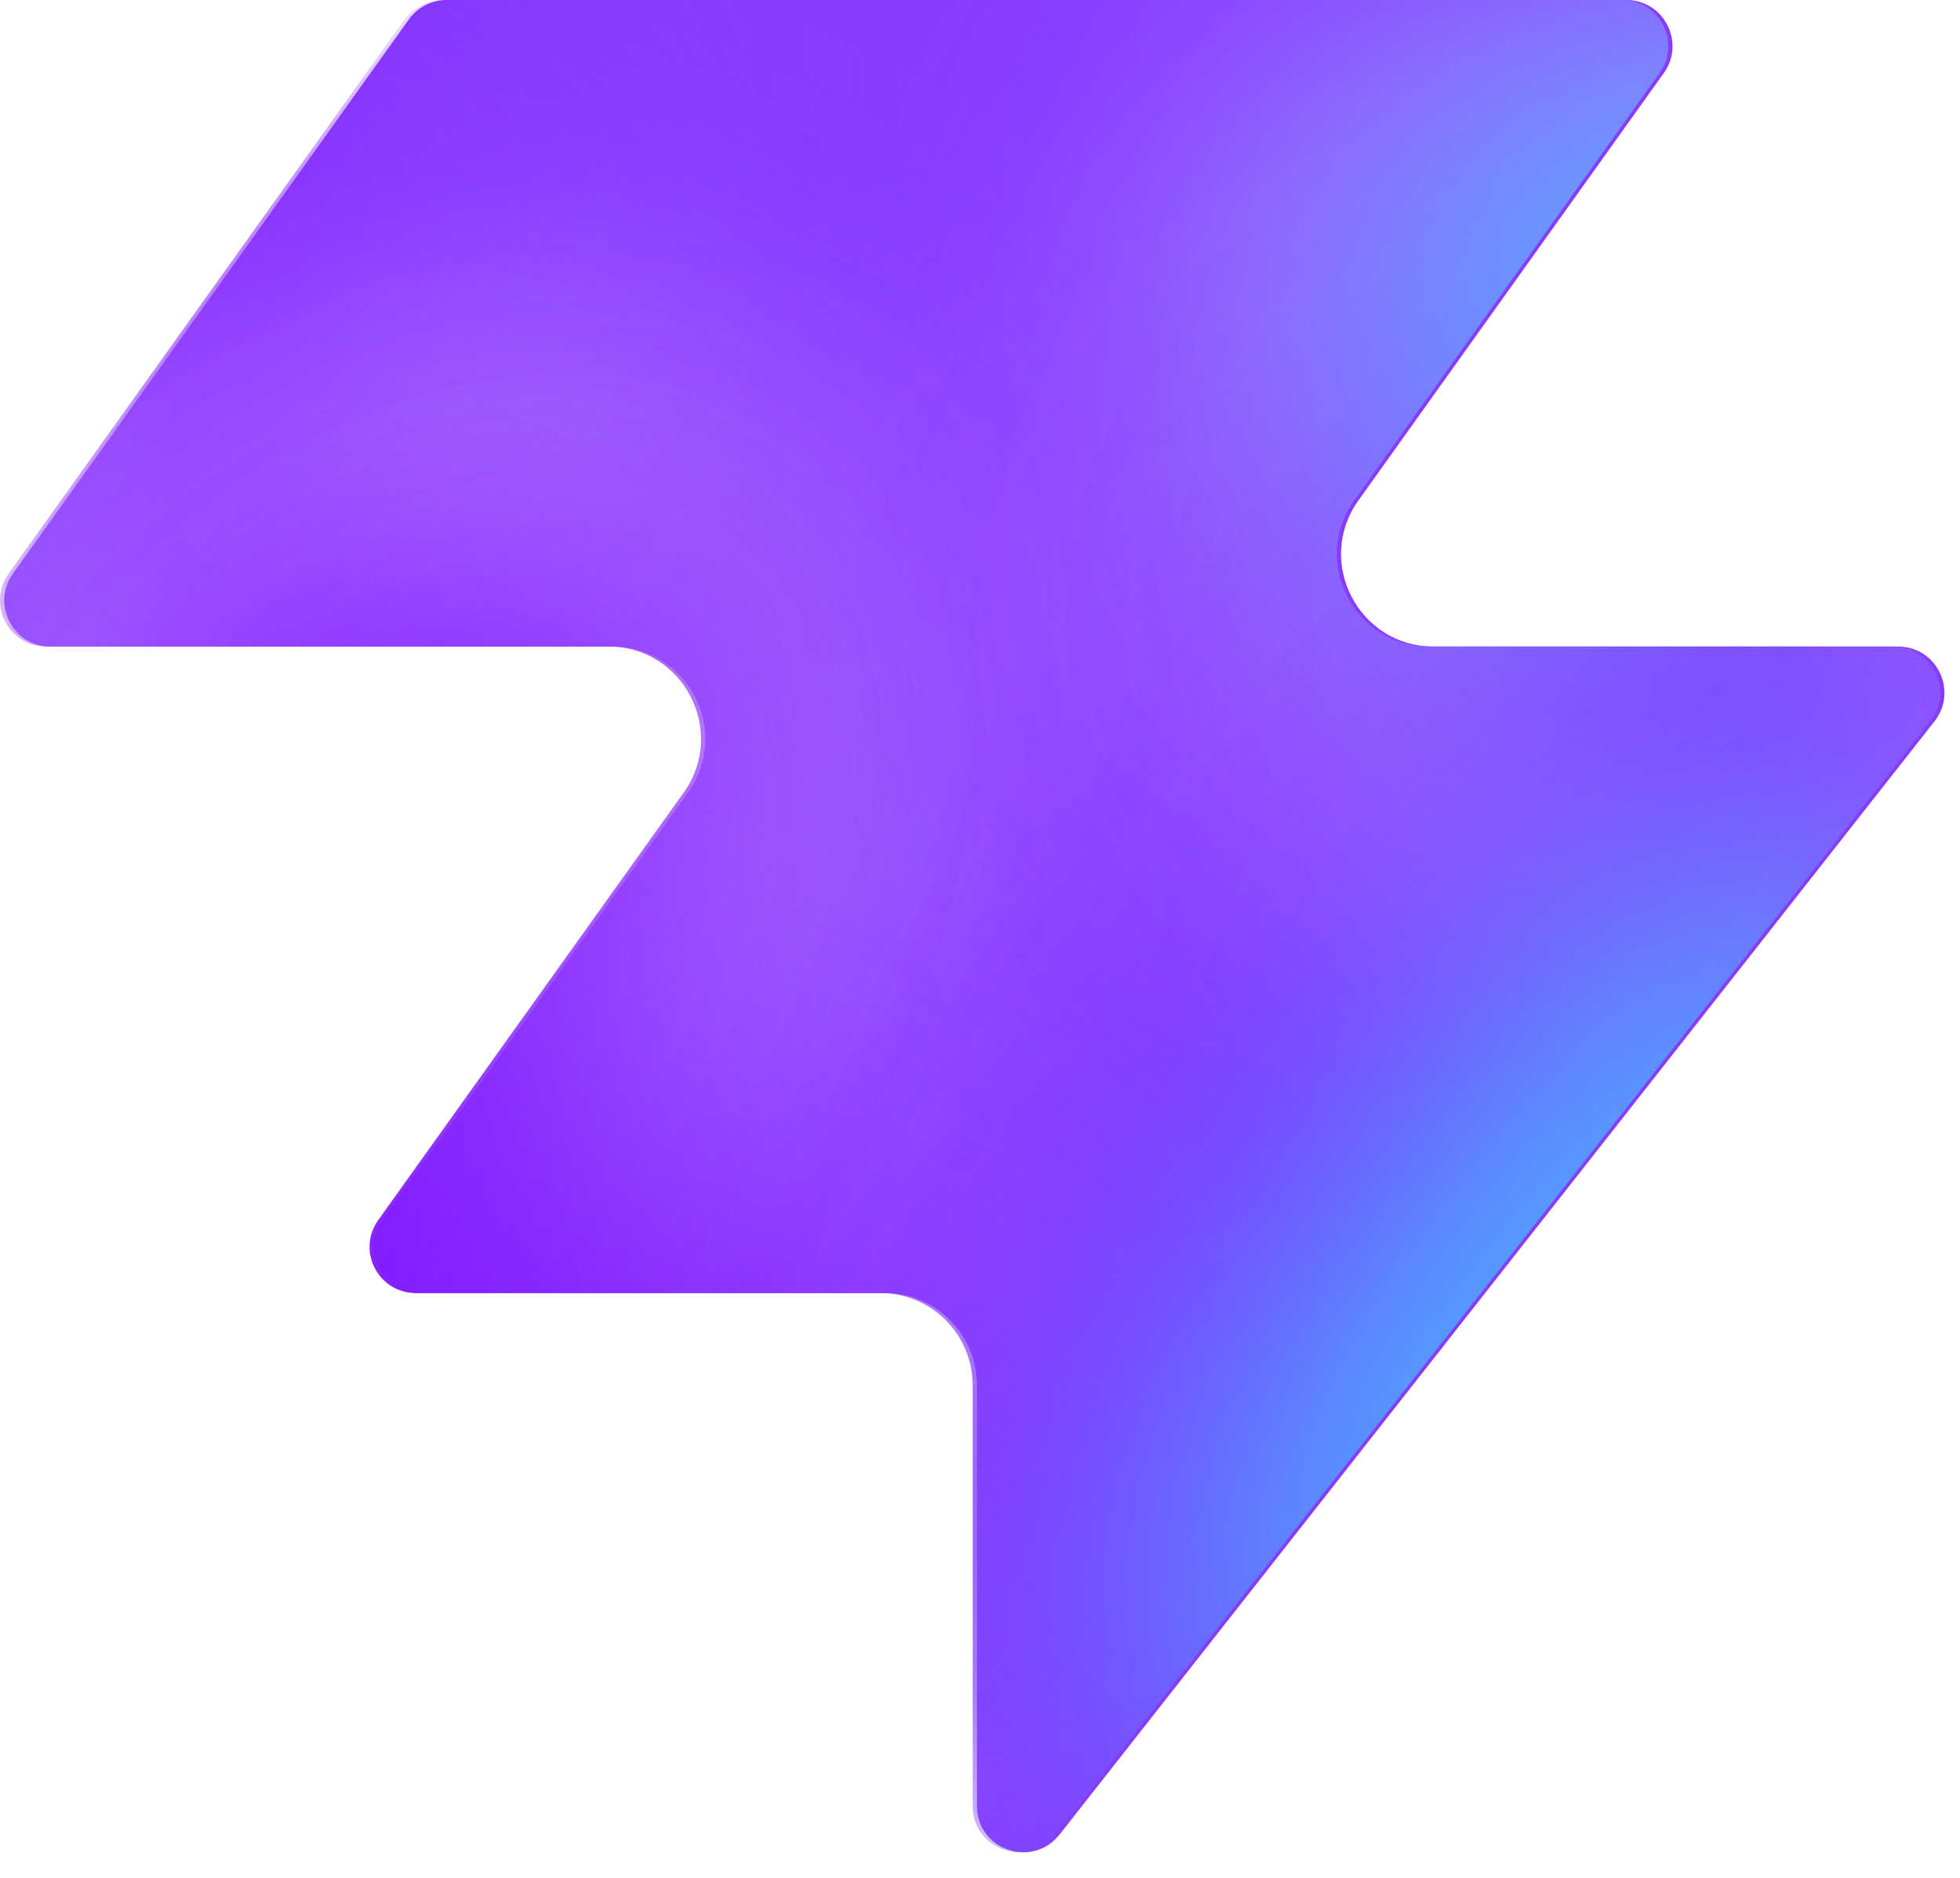
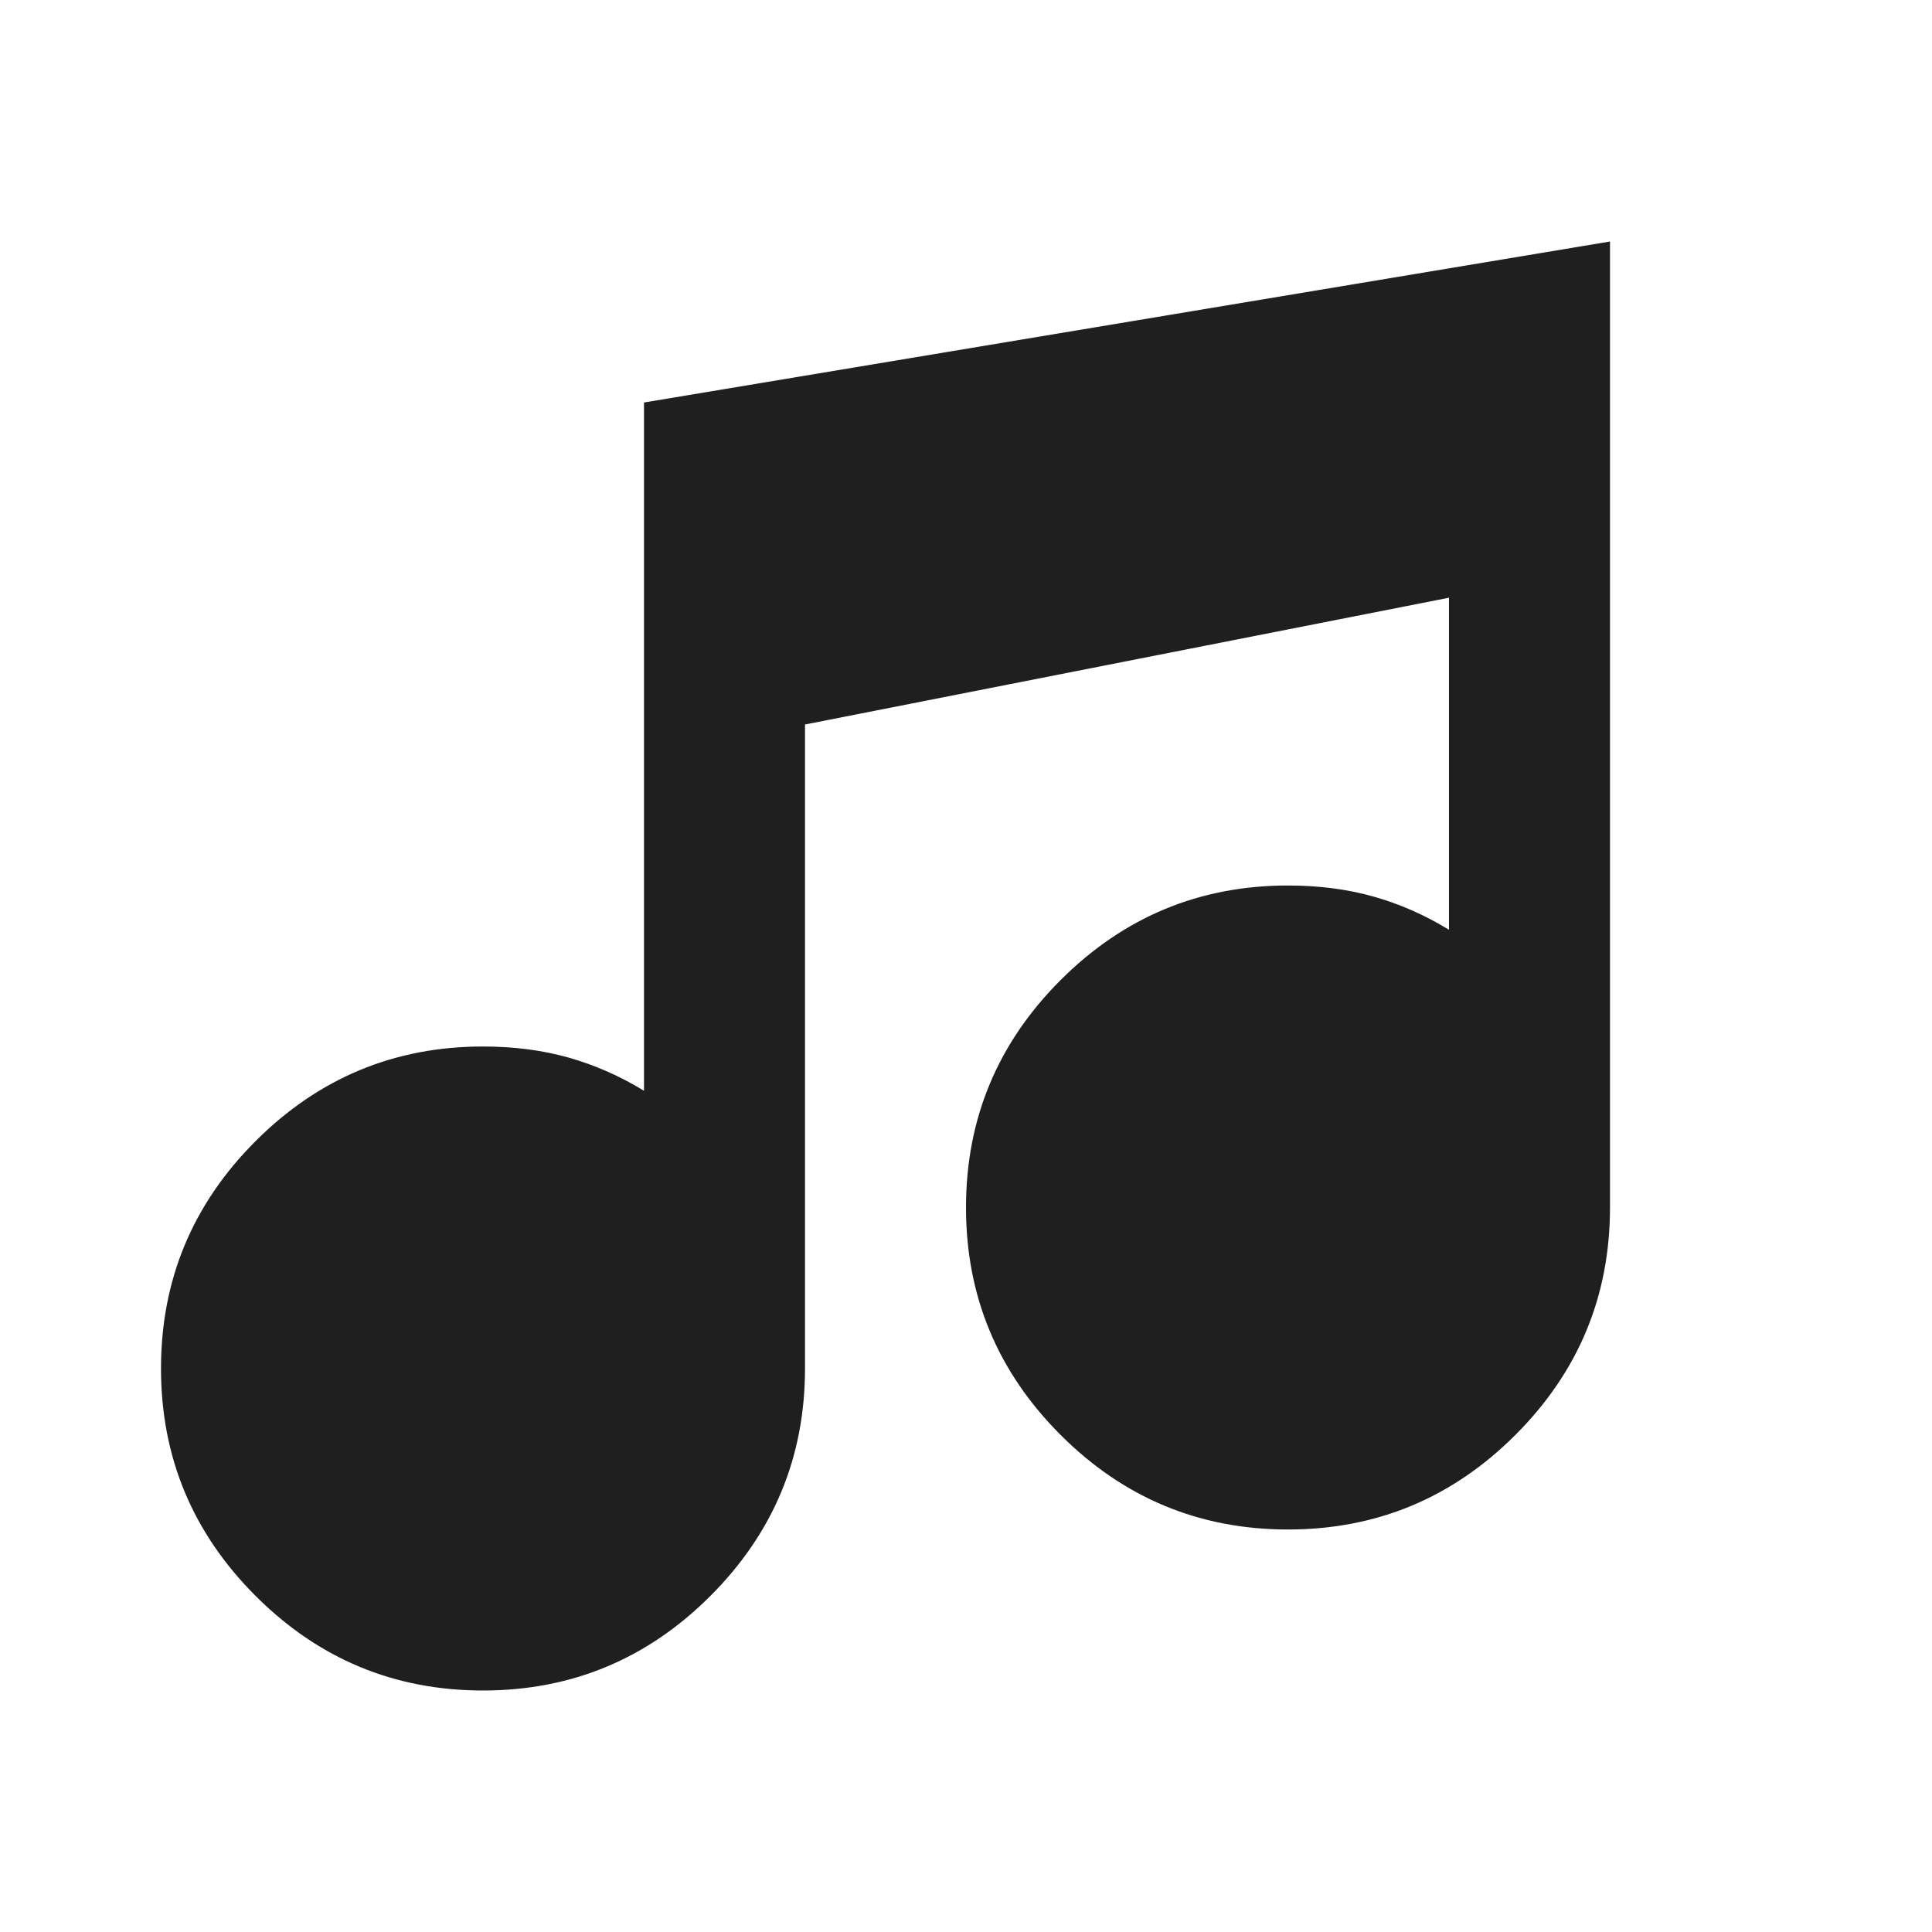
- <svg xmlns="http://www.w3.org/2000/svg" width="48" height="46" fill="none" viewBox="0 0 48 46">
-   <path fill="#863bff" d="M25.946 44.938c-.664.845-2.021.375-2.021-.698V33.937a2.26 2.26 0 0 0-2.262-2.262H10.287c-.92 0-1.456-1.04-.92-1.788l7.48-10.471c1.07-1.497 0-3.578-1.842-3.578H1.237c-.92 0-1.456-1.04-.92-1.788L10.013.474c.214-.297.556-.474.92-.474h28.894c.92 0 1.456 1.04.92 1.788l-7.48 10.471c-1.07 1.498 0 3.579 1.842 3.579h11.377c.943 0 1.473 1.088.89 1.83L25.947 44.94z" style="fill:#863bff;fill:color(display-p3 .525 .23 1);fill-opacity:1" />
-   <mask id="a" width="48" height="46" x="0" y="0" maskUnits="userSpaceOnUse" style="mask-type:alpha">
-     <path fill="#000" d="M25.842 44.938c-.664.844-2.021.375-2.021-.698V33.937a2.26 2.26 0 0 0-2.262-2.262H10.183c-.92 0-1.456-1.04-.92-1.788l7.48-10.471c1.07-1.498 0-3.579-1.842-3.579H1.133c-.92 0-1.456-1.04-.92-1.787L9.91.473c.214-.297.556-.474.92-.474h28.894c.92 0 1.456 1.04.92 1.788l-7.48 10.471c-1.07 1.498 0 3.578 1.842 3.578h11.377c.943 0 1.473 1.088.89 1.832L25.843 44.94z" style="fill:#000;fill-opacity:1" />
-   </mask>
-   <g mask="url(#a)">
-     <g filter="url(#b)">
-       <ellipse cx="5.508" cy="14.704" fill="#ede6ff" rx="5.508" ry="14.704" style="fill:#ede6ff;fill:color(display-p3 .927 .903 1);fill-opacity:1" transform="matrix(.00324 1 1 -.00324 -4.47 31.516)" />
-     </g>
-     <g filter="url(#c)">
-       <ellipse cx="10.399" cy="29.851" fill="#ede6ff" rx="10.399" ry="29.851" style="fill:#ede6ff;fill:color(display-p3 .927 .903 1);fill-opacity:1" transform="matrix(.00324 1 1 -.00324 -39.328 7.883)" />
-     </g>
-     <g filter="url(#d)">
-       <ellipse cx="5.508" cy="30.487" fill="#7e14ff" rx="5.508" ry="30.487" style="fill:#7e14ff;fill:color(display-p3 .492 .077 1);fill-opacity:1" transform="rotate(89.814 -25.913 -14.639)scale(1 -1)" />
-     </g>
-     <g filter="url(#e)">
-       <ellipse cx="5.508" cy="30.599" fill="#7e14ff" rx="5.508" ry="30.599" style="fill:#7e14ff;fill:color(display-p3 .492 .077 1);fill-opacity:1" transform="rotate(89.814 -32.644 -3.334)scale(1 -1)" />
-     </g>
-     <g filter="url(#f)">
-       <ellipse cx="5.508" cy="30.599" fill="#7e14ff" rx="5.508" ry="30.599" style="fill:#7e14ff;fill:color(display-p3 .492 .077 1);fill-opacity:1" transform="matrix(.00324 1 1 -.00324 -34.34 30.47)" />
-     </g>
-     <g filter="url(#g)">
-       <ellipse cx="14.072" cy="22.078" fill="#ede6ff" rx="14.072" ry="22.078" style="fill:#ede6ff;fill:color(display-p3 .927 .903 1);fill-opacity:1" transform="rotate(93.35 24.506 48.493)scale(-1 1)" />
-     </g>
-     <g filter="url(#h)">
-       <ellipse cx="3.47" cy="21.501" fill="#7e14ff" rx="3.47" ry="21.501" style="fill:#7e14ff;fill:color(display-p3 .492 .077 1);fill-opacity:1" transform="rotate(89.009 28.708 47.59)scale(-1 1)" />
-     </g>
-     <g filter="url(#i)">
-       <ellipse cx="3.47" cy="21.501" fill="#7e14ff" rx="3.47" ry="21.501" style="fill:#7e14ff;fill:color(display-p3 .492 .077 1);fill-opacity:1" transform="rotate(89.009 28.708 47.59)scale(-1 1)" />
-     </g>
-     <g filter="url(#j)">
-       <ellipse cx=".387" cy="8.972" fill="#7e14ff" rx="4.407" ry="29.108" style="fill:#7e14ff;fill:color(display-p3 .492 .077 1);fill-opacity:1" transform="rotate(39.51 .387 8.972)" />
-     </g>
-     <g filter="url(#k)">
-       <ellipse cx="47.523" cy="-6.092" fill="#7e14ff" rx="4.407" ry="29.108" style="fill:#7e14ff;fill:color(display-p3 .492 .077 1);fill-opacity:1" transform="rotate(37.892 47.523 -6.092)" />
-     </g>
-     <g filter="url(#l)">
-       <ellipse cx="41.412" cy="6.333" fill="#47bfff" rx="5.971" ry="9.665" style="fill:#47bfff;fill:color(display-p3 .28 .748 1);fill-opacity:1" transform="rotate(37.892 41.412 6.333)" />
-     </g>
-     <g filter="url(#m)">
-       <ellipse cx="-1.879" cy="38.332" fill="#7e14ff" rx="4.407" ry="29.108" style="fill:#7e14ff;fill:color(display-p3 .492 .077 1);fill-opacity:1" transform="rotate(37.892 -1.88 38.332)" />
-     </g>
-     <g filter="url(#n)">
-       <ellipse cx="-1.879" cy="38.332" fill="#7e14ff" rx="4.407" ry="29.108" style="fill:#7e14ff;fill:color(display-p3 .492 .077 1);fill-opacity:1" transform="rotate(37.892 -1.88 38.332)" />
-     </g>
-     <g filter="url(#o)">
-       <ellipse cx="35.651" cy="29.907" fill="#7e14ff" rx="4.407" ry="29.108" style="fill:#7e14ff;fill:color(display-p3 .492 .077 1);fill-opacity:1" transform="rotate(37.892 35.651 29.907)" />
-     </g>
-     <g filter="url(#p)">
-       <ellipse cx="38.418" cy="32.4" fill="#47bfff" rx="5.971" ry="15.297" style="fill:#47bfff;fill:color(display-p3 .28 .748 1);fill-opacity:1" transform="rotate(37.892 38.418 32.4)" />
-     </g>
-   </g>
-   <defs>
-     <filter id="b" width="60.045" height="41.654" x="-19.77" y="16.149" color-interpolation-filters="sRGB" filterUnits="userSpaceOnUse">
-       <feFlood flood-opacity="0" result="BackgroundImageFix" />
-       <feBlend in="SourceGraphic" in2="BackgroundImageFix" result="shape" />
-       <feGaussianBlur result="effect1_foregroundBlur_2002_17158" stdDeviation="7.659" />
-     </filter>
-     <filter id="c" width="90.34" height="51.437" x="-54.613" y="-7.533" color-interpolation-filters="sRGB" filterUnits="userSpaceOnUse">
-       <feFlood flood-opacity="0" result="BackgroundImageFix" />
-       <feBlend in="SourceGraphic" in2="BackgroundImageFix" result="shape" />
-       <feGaussianBlur result="effect1_foregroundBlur_2002_17158" stdDeviation="7.659" />
-     </filter>
-     <filter id="d" width="79.355" height="29.4" x="-49.64" y="2.03" color-interpolation-filters="sRGB" filterUnits="userSpaceOnUse">
-       <feFlood flood-opacity="0" result="BackgroundImageFix" />
-       <feBlend in="SourceGraphic" in2="BackgroundImageFix" result="shape" />
-       <feGaussianBlur result="effect1_foregroundBlur_2002_17158" stdDeviation="4.596" />
-     </filter>
-     <filter id="e" width="79.579" height="29.4" x="-45.045" y="20.029" color-interpolation-filters="sRGB" filterUnits="userSpaceOnUse">
-       <feFlood flood-opacity="0" result="BackgroundImageFix" />
-       <feBlend in="SourceGraphic" in2="BackgroundImageFix" result="shape" />
-       <feGaussianBlur result="effect1_foregroundBlur_2002_17158" stdDeviation="4.596" />
-     </filter>
-     <filter id="f" width="79.579" height="29.4" x="-43.513" y="21.178" color-interpolation-filters="sRGB" filterUnits="userSpaceOnUse">
-       <feFlood flood-opacity="0" result="BackgroundImageFix" />
-       <feBlend in="SourceGraphic" in2="BackgroundImageFix" result="shape" />
-       <feGaussianBlur result="effect1_foregroundBlur_2002_17158" stdDeviation="4.596" />
-     </filter>
-     <filter id="g" width="74.749" height="58.852" x="15.756" y="-17.901" color-interpolation-filters="sRGB" filterUnits="userSpaceOnUse">
-       <feFlood flood-opacity="0" result="BackgroundImageFix" />
-       <feBlend in="SourceGraphic" in2="BackgroundImageFix" result="shape" />
-       <feGaussianBlur result="effect1_foregroundBlur_2002_17158" stdDeviation="7.659" />
-     </filter>
-     <filter id="h" width="61.377" height="25.362" x="23.548" y="2.284" color-interpolation-filters="sRGB" filterUnits="userSpaceOnUse">
-       <feFlood flood-opacity="0" result="BackgroundImageFix" />
-       <feBlend in="SourceGraphic" in2="BackgroundImageFix" result="shape" />
-       <feGaussianBlur result="effect1_foregroundBlur_2002_17158" stdDeviation="4.596" />
-     </filter>
-     <filter id="i" width="61.377" height="25.362" x="23.548" y="2.284" color-interpolation-filters="sRGB" filterUnits="userSpaceOnUse">
-       <feFlood flood-opacity="0" result="BackgroundImageFix" />
-       <feBlend in="SourceGraphic" in2="BackgroundImageFix" result="shape" />
-       <feGaussianBlur result="effect1_foregroundBlur_2002_17158" stdDeviation="4.596" />
-     </filter>
-     <filter id="j" width="56.045" height="63.649" x="-27.636" y="-22.853" color-interpolation-filters="sRGB" filterUnits="userSpaceOnUse">
-       <feFlood flood-opacity="0" result="BackgroundImageFix" />
-       <feBlend in="SourceGraphic" in2="BackgroundImageFix" result="shape" />
-       <feGaussianBlur result="effect1_foregroundBlur_2002_17158" stdDeviation="4.596" />
-     </filter>
-     <filter id="k" width="54.814" height="64.646" x="20.116" y="-38.415" color-interpolation-filters="sRGB" filterUnits="userSpaceOnUse">
-       <feFlood flood-opacity="0" result="BackgroundImageFix" />
-       <feBlend in="SourceGraphic" in2="BackgroundImageFix" result="shape" />
-       <feGaussianBlur result="effect1_foregroundBlur_2002_17158" stdDeviation="4.596" />
-     </filter>
-     <filter id="l" width="33.541" height="35.313" x="24.641" y="-11.323" color-interpolation-filters="sRGB" filterUnits="userSpaceOnUse">
-       <feFlood flood-opacity="0" result="BackgroundImageFix" />
-       <feBlend in="SourceGraphic" in2="BackgroundImageFix" result="shape" />
-       <feGaussianBlur result="effect1_foregroundBlur_2002_17158" stdDeviation="4.596" />
-     </filter>
-     <filter id="m" width="54.814" height="64.646" x="-29.286" y="6.009" color-interpolation-filters="sRGB" filterUnits="userSpaceOnUse">
-       <feFlood flood-opacity="0" result="BackgroundImageFix" />
-       <feBlend in="SourceGraphic" in2="BackgroundImageFix" result="shape" />
-       <feGaussianBlur result="effect1_foregroundBlur_2002_17158" stdDeviation="4.596" />
-     </filter>
-     <filter id="n" width="54.814" height="64.646" x="-29.286" y="6.009" color-interpolation-filters="sRGB" filterUnits="userSpaceOnUse">
-       <feFlood flood-opacity="0" result="BackgroundImageFix" />
-       <feBlend in="SourceGraphic" in2="BackgroundImageFix" result="shape" />
-       <feGaussianBlur result="effect1_foregroundBlur_2002_17158" stdDeviation="4.596" />
-     </filter>
-     <filter id="o" width="54.814" height="64.646" x="8.244" y="-2.416" color-interpolation-filters="sRGB" filterUnits="userSpaceOnUse">
-       <feFlood flood-opacity="0" result="BackgroundImageFix" />
-       <feBlend in="SourceGraphic" in2="BackgroundImageFix" result="shape" />
-       <feGaussianBlur result="effect1_foregroundBlur_2002_17158" stdDeviation="4.596" />
-     </filter>
-     <filter id="p" width="39.409" height="43.623" x="18.713" y="10.588" color-interpolation-filters="sRGB" filterUnits="userSpaceOnUse">
-       <feFlood flood-opacity="0" result="BackgroundImageFix" />
-       <feBlend in="SourceGraphic" in2="BackgroundImageFix" result="shape" />
-       <feGaussianBlur result="effect1_foregroundBlur_2002_17158" stdDeviation="4.596" />
-     </filter>
-   </defs>
+ <svg xmlns="http://www.w3.org/2000/svg" height="24px" viewBox="0 -960 960 960" width="24px" fill="#1f1f1f">
+   <path d="M127-167q-47-47-47-113t47-113q47-47 113-47 23 0 42.5 5.5T320-418v-342l480-80v480q0 66-47 113t-113 47q-66 0-113-47t-47-113q0-66 47-113t113-47q23 0 42.5 5.5T720-498v-165l-320 63v320q0 66-47 113t-113 47q-66 0-113-47Z" />
</svg>
